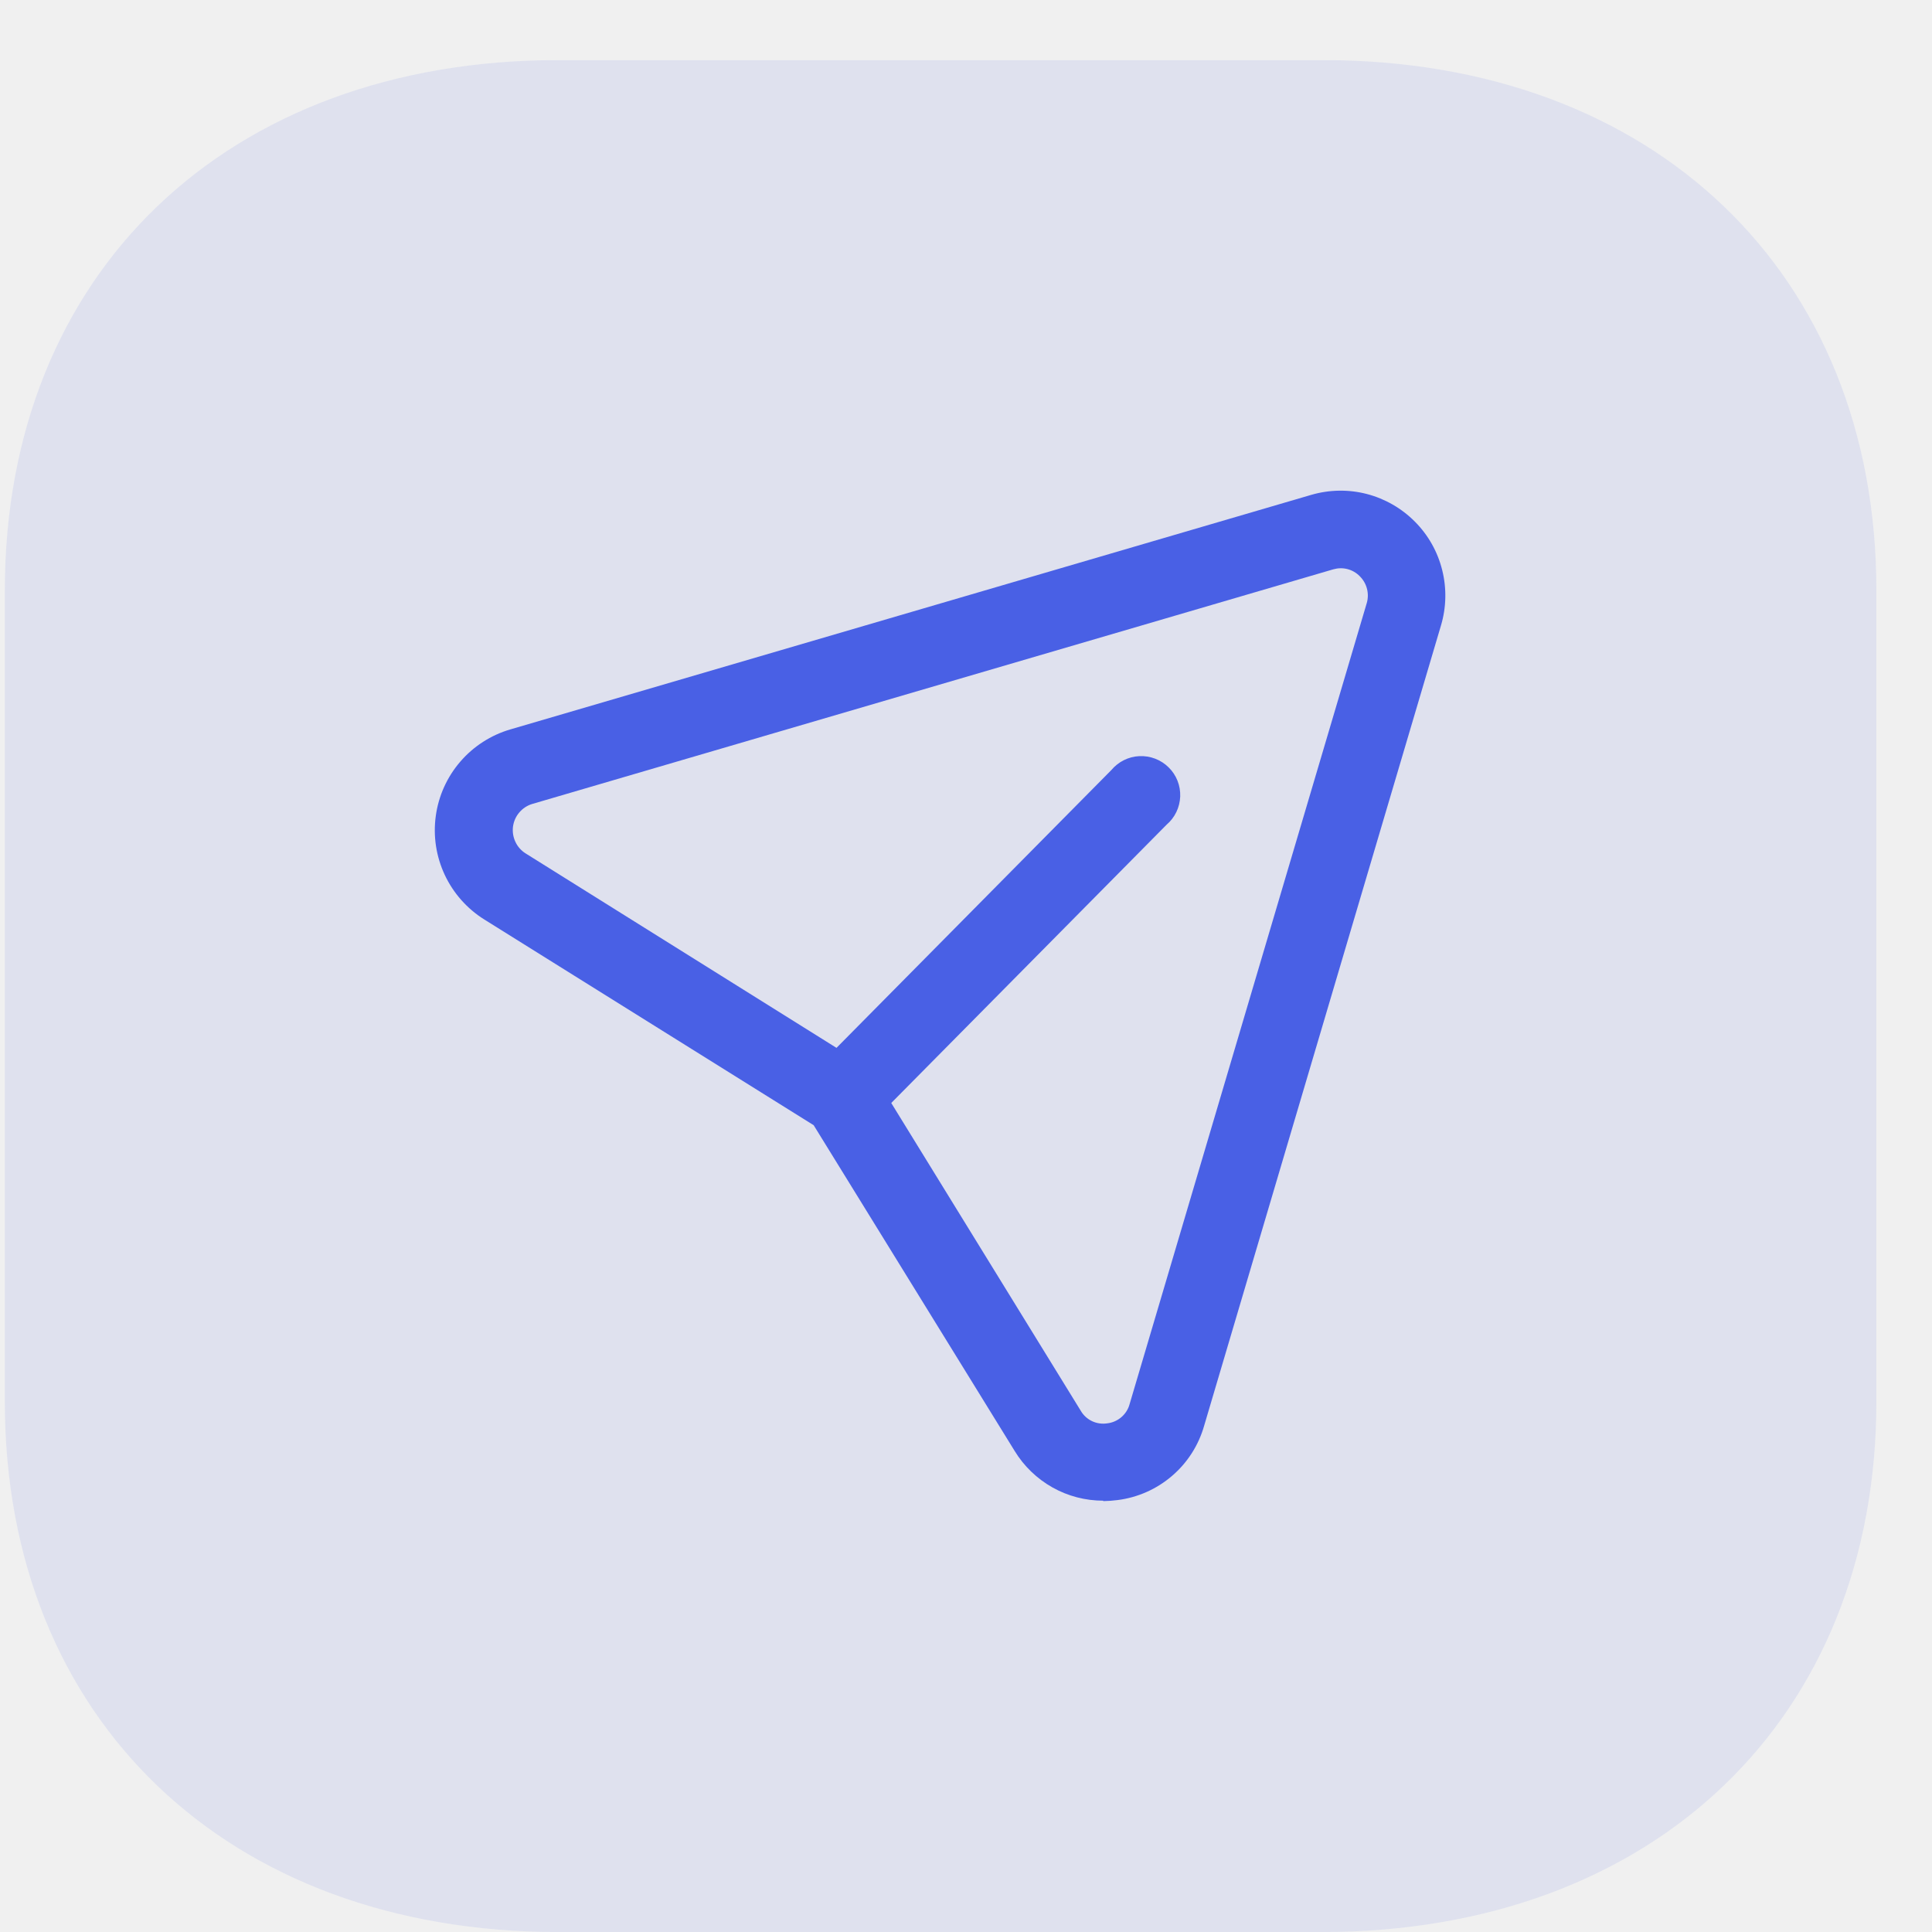
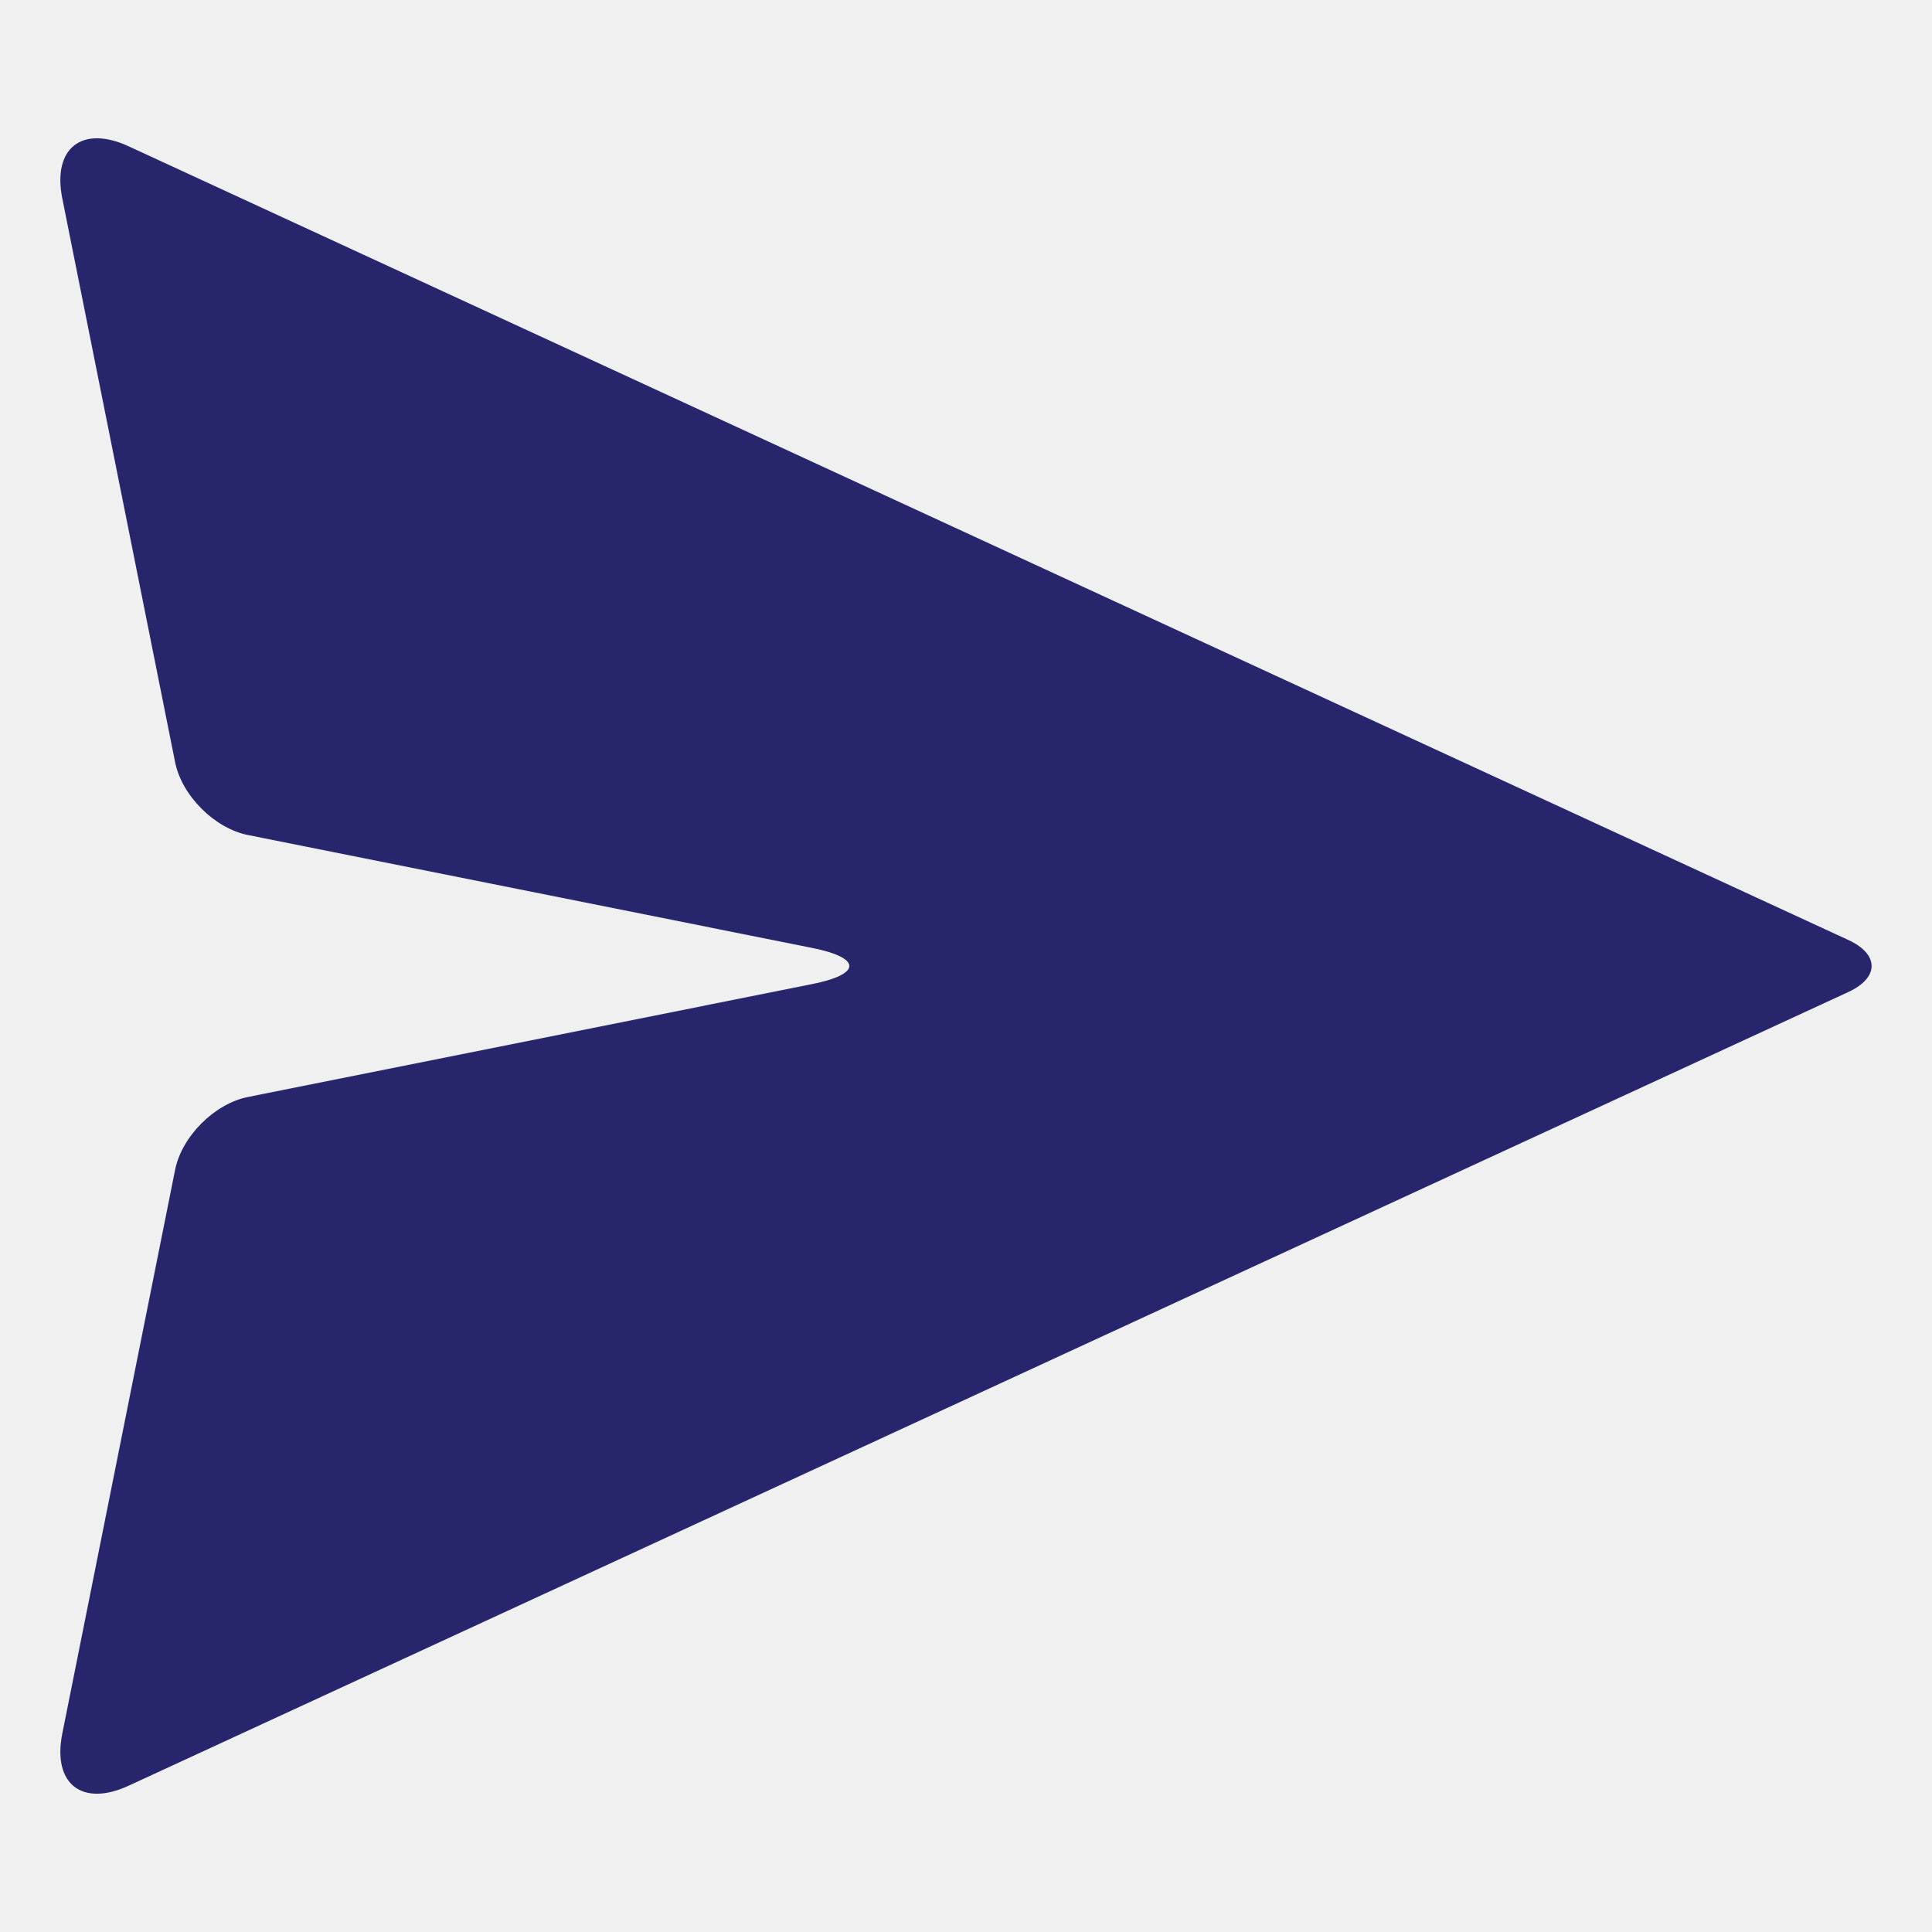
- <svg xmlns="http://www.w3.org/2000/svg" width="32" height="32" viewBox="0 0 32 32" fill="none">
-   <g clip-path="url(#clip0_12_145)">
-     <path opacity="0.1" d="M21.909 0.995L9.251 0.995C3.759 0.995 0.08 4.524 0.08 9.778V23.218C0.08 28.473 3.765 32.001 9.251 32.001H21.909C27.393 31.994 31.079 28.47 31.079 23.211V9.778C31.079 4.524 27.393 0.995 21.909 0.995Z" fill="#4960E5" />
-     <path fill-rule="evenodd" clip-rule="evenodd" d="M14.762 18.269L17.901 23.367C17.944 23.442 18.01 23.502 18.088 23.539C18.166 23.576 18.254 23.588 18.34 23.575C18.426 23.565 18.508 23.529 18.574 23.472C18.64 23.415 18.688 23.34 18.71 23.256L22.636 9.995C22.66 9.917 22.662 9.833 22.642 9.754C22.622 9.674 22.58 9.602 22.522 9.544C22.466 9.487 22.396 9.446 22.318 9.426C22.241 9.406 22.16 9.408 22.083 9.43L8.816 13.316C8.732 13.341 8.658 13.39 8.602 13.456C8.545 13.522 8.509 13.603 8.497 13.689C8.486 13.776 8.499 13.863 8.536 13.942C8.572 14.021 8.631 14.088 8.704 14.134L13.855 17.356L18.406 12.756C18.463 12.688 18.534 12.631 18.614 12.591C18.694 12.551 18.781 12.528 18.871 12.524C18.96 12.52 19.049 12.534 19.133 12.566C19.216 12.598 19.293 12.647 19.356 12.71C19.42 12.772 19.47 12.848 19.503 12.931C19.536 13.014 19.551 13.103 19.548 13.193C19.544 13.282 19.523 13.37 19.484 13.45C19.445 13.531 19.39 13.602 19.322 13.66L14.762 18.269ZM18.273 24.856C17.978 24.856 17.688 24.781 17.431 24.636C17.174 24.491 16.958 24.283 16.805 24.031L13.477 18.637L8.022 15.23C7.737 15.052 7.51 14.796 7.367 14.492C7.224 14.187 7.172 13.848 7.218 13.515C7.263 13.183 7.404 12.87 7.624 12.615C7.843 12.361 8.131 12.175 8.454 12.081L21.72 8.196C22.02 8.109 22.337 8.104 22.639 8.182C22.941 8.261 23.216 8.419 23.436 8.641C23.656 8.862 23.812 9.139 23.887 9.441C23.963 9.744 23.956 10.062 23.867 10.36L19.944 23.616C19.852 23.939 19.667 24.228 19.412 24.446C19.157 24.665 18.843 24.804 18.51 24.846C18.431 24.856 18.352 24.862 18.273 24.863V24.856Z" fill="#4960E5" />
+ <svg xmlns="http://www.w3.org/2000/svg" width="24" height="24" viewBox="0 0 24 24" fill="none">
+   <g clip-path="url(#clip0_207_110)">
+     <mask id="mask0_207_110" style="mask-type:luminance" maskUnits="userSpaceOnUse" x="0" y="0" width="24" height="24">
+       <path d="M24 0H0V24H24V0Z" fill="white" />
+     </mask>
+     <g mask="url(#mask0_207_110)">
+       <path d="M3.081 13.627L10.082 12.226C10.707 12.102 10.707 11.898 10.082 11.774L3.081 10.373C2.664 10.29 2.258 9.883 2.175 9.467L0.774 2.466C0.649 1.841 1.018 1.55 1.597 1.817L22.961 11.677C23.346 11.855 23.346 12.145 22.961 12.323L1.597 22.183C1.018 22.45 0.649 22.16 0.774 21.534L2.175 14.533C2.258 14.117 2.664 13.71 3.081 13.627Z" fill="#27256C" />
+     </g>
  </g>
  <defs>
-     <clipPath id="clip0_12_145">
-       <rect width="31.005" height="31.005" fill="white" transform="translate(0.0739746 0.994995)" />
+     <clipPath id="clip0_207_110">
+       <rect width="24" height="24" fill="white" />
    </clipPath>
  </defs>
</svg>
